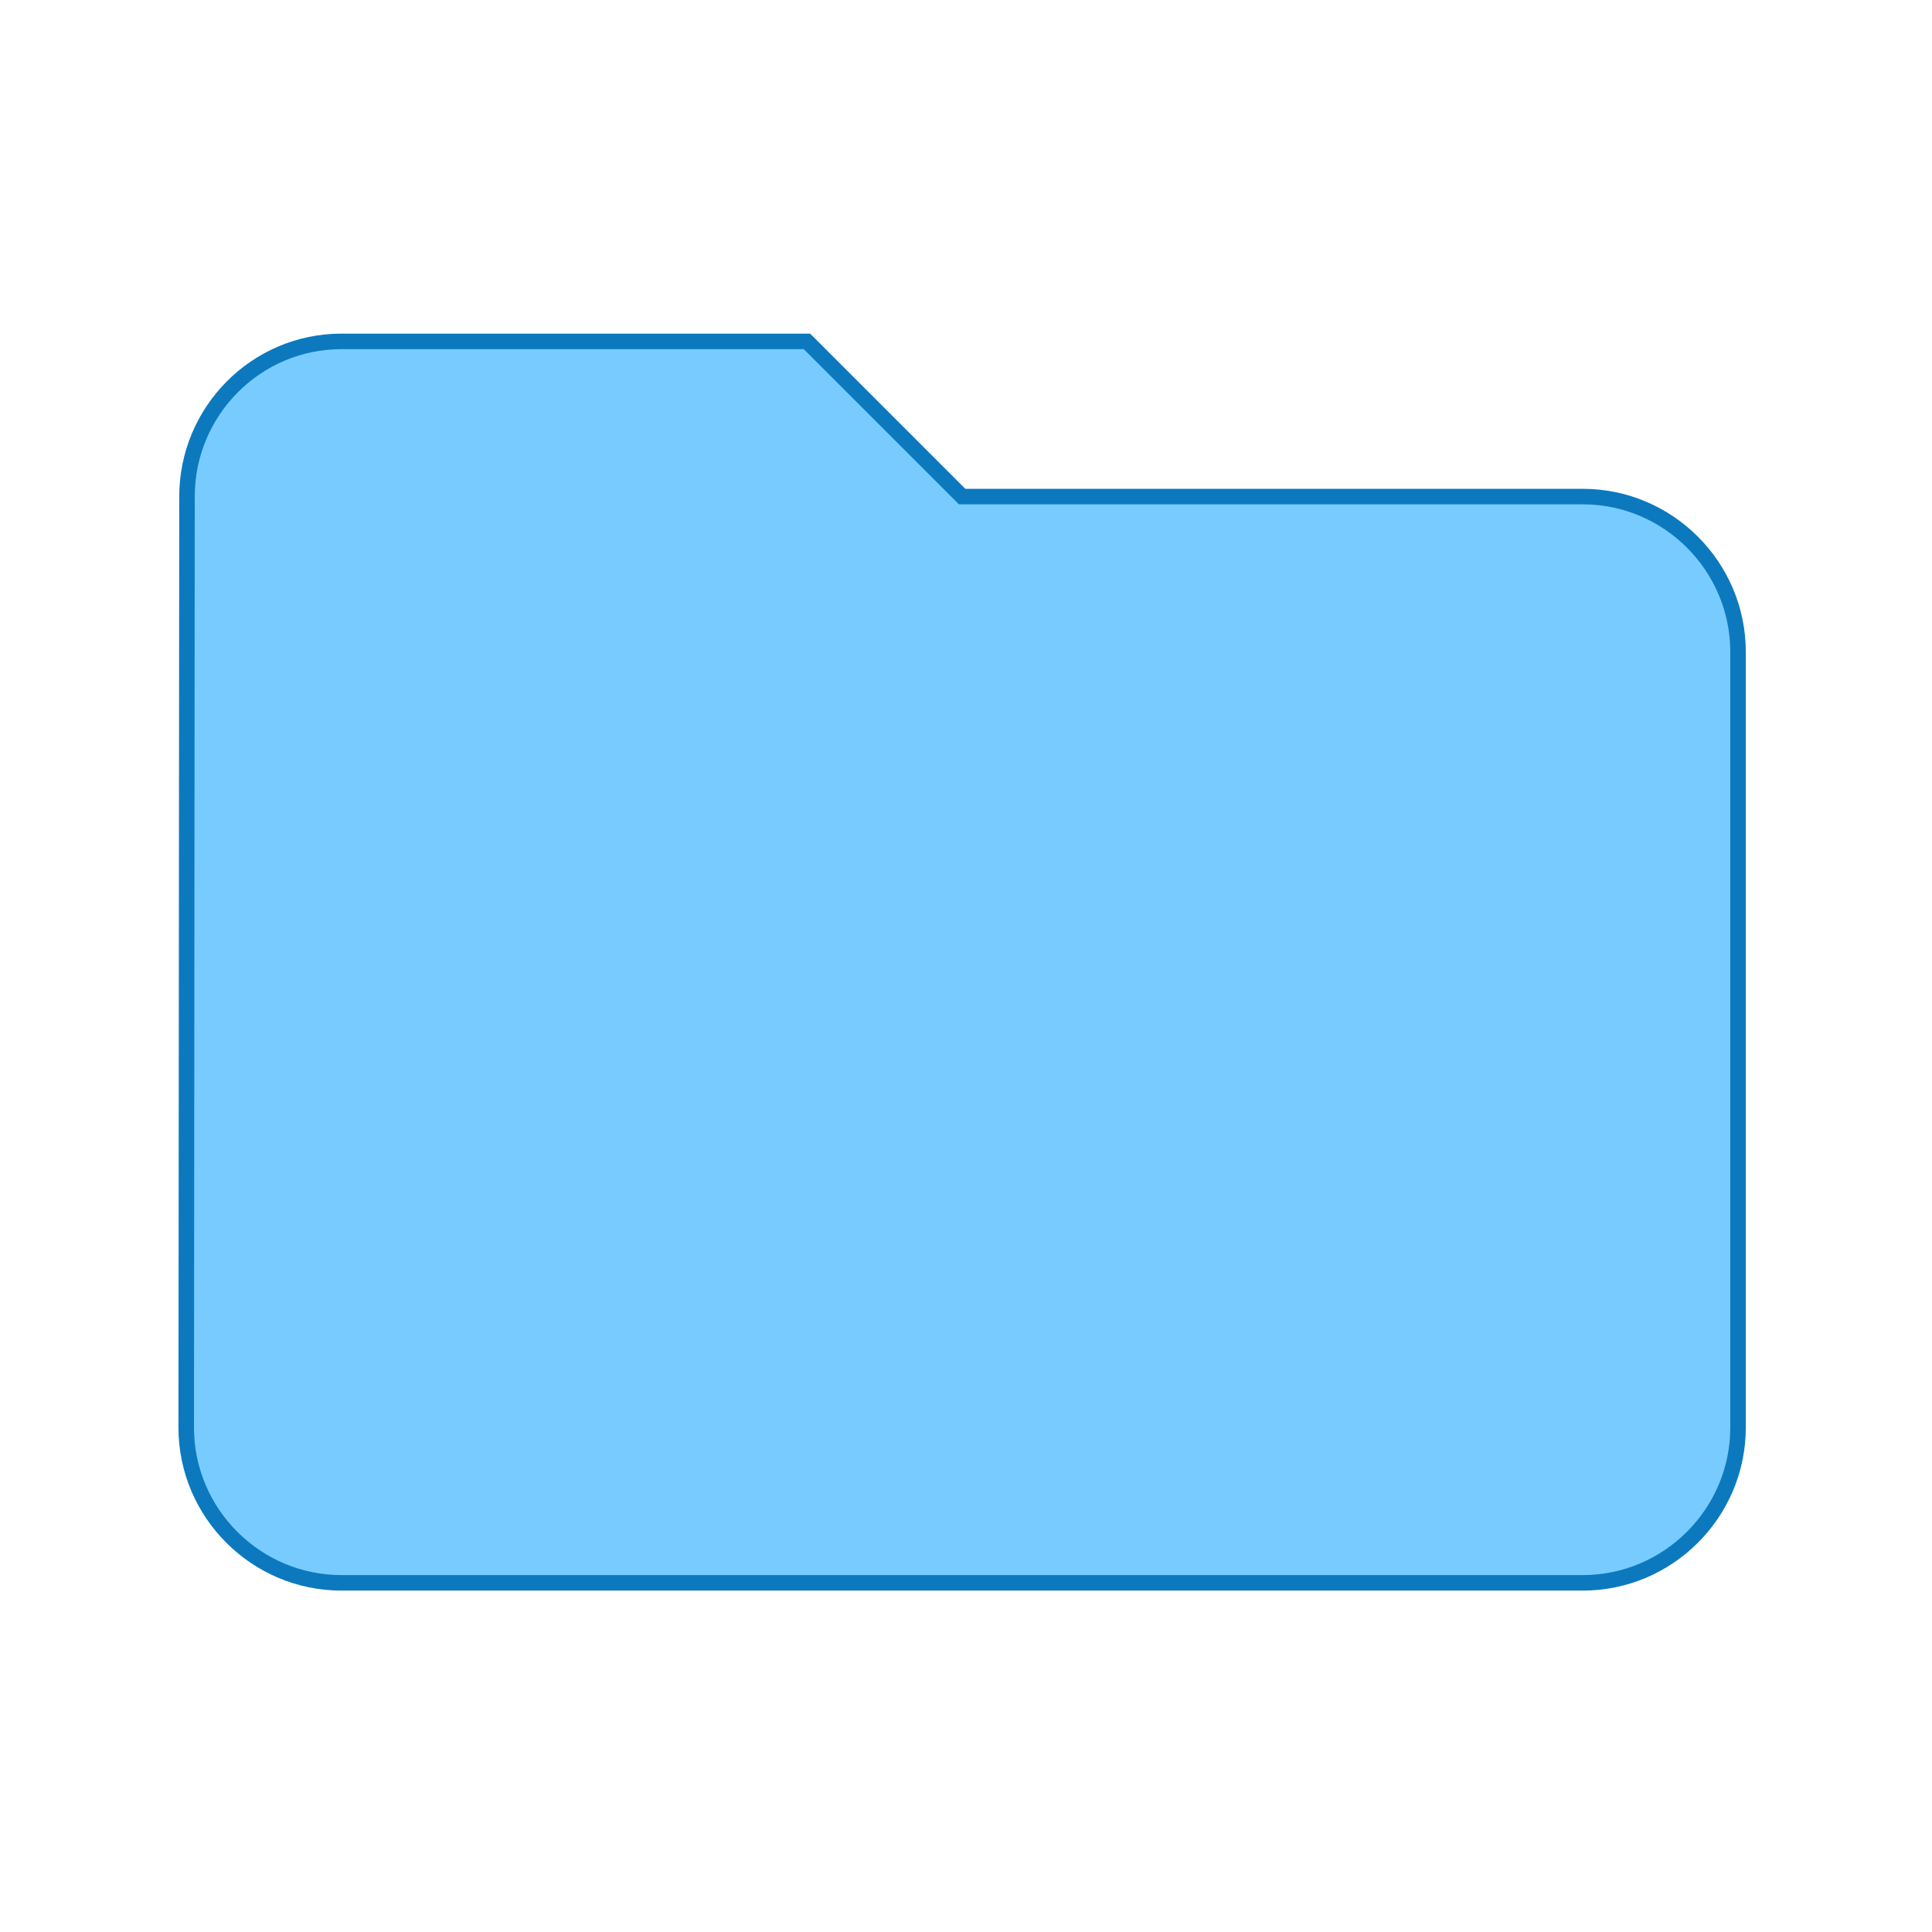
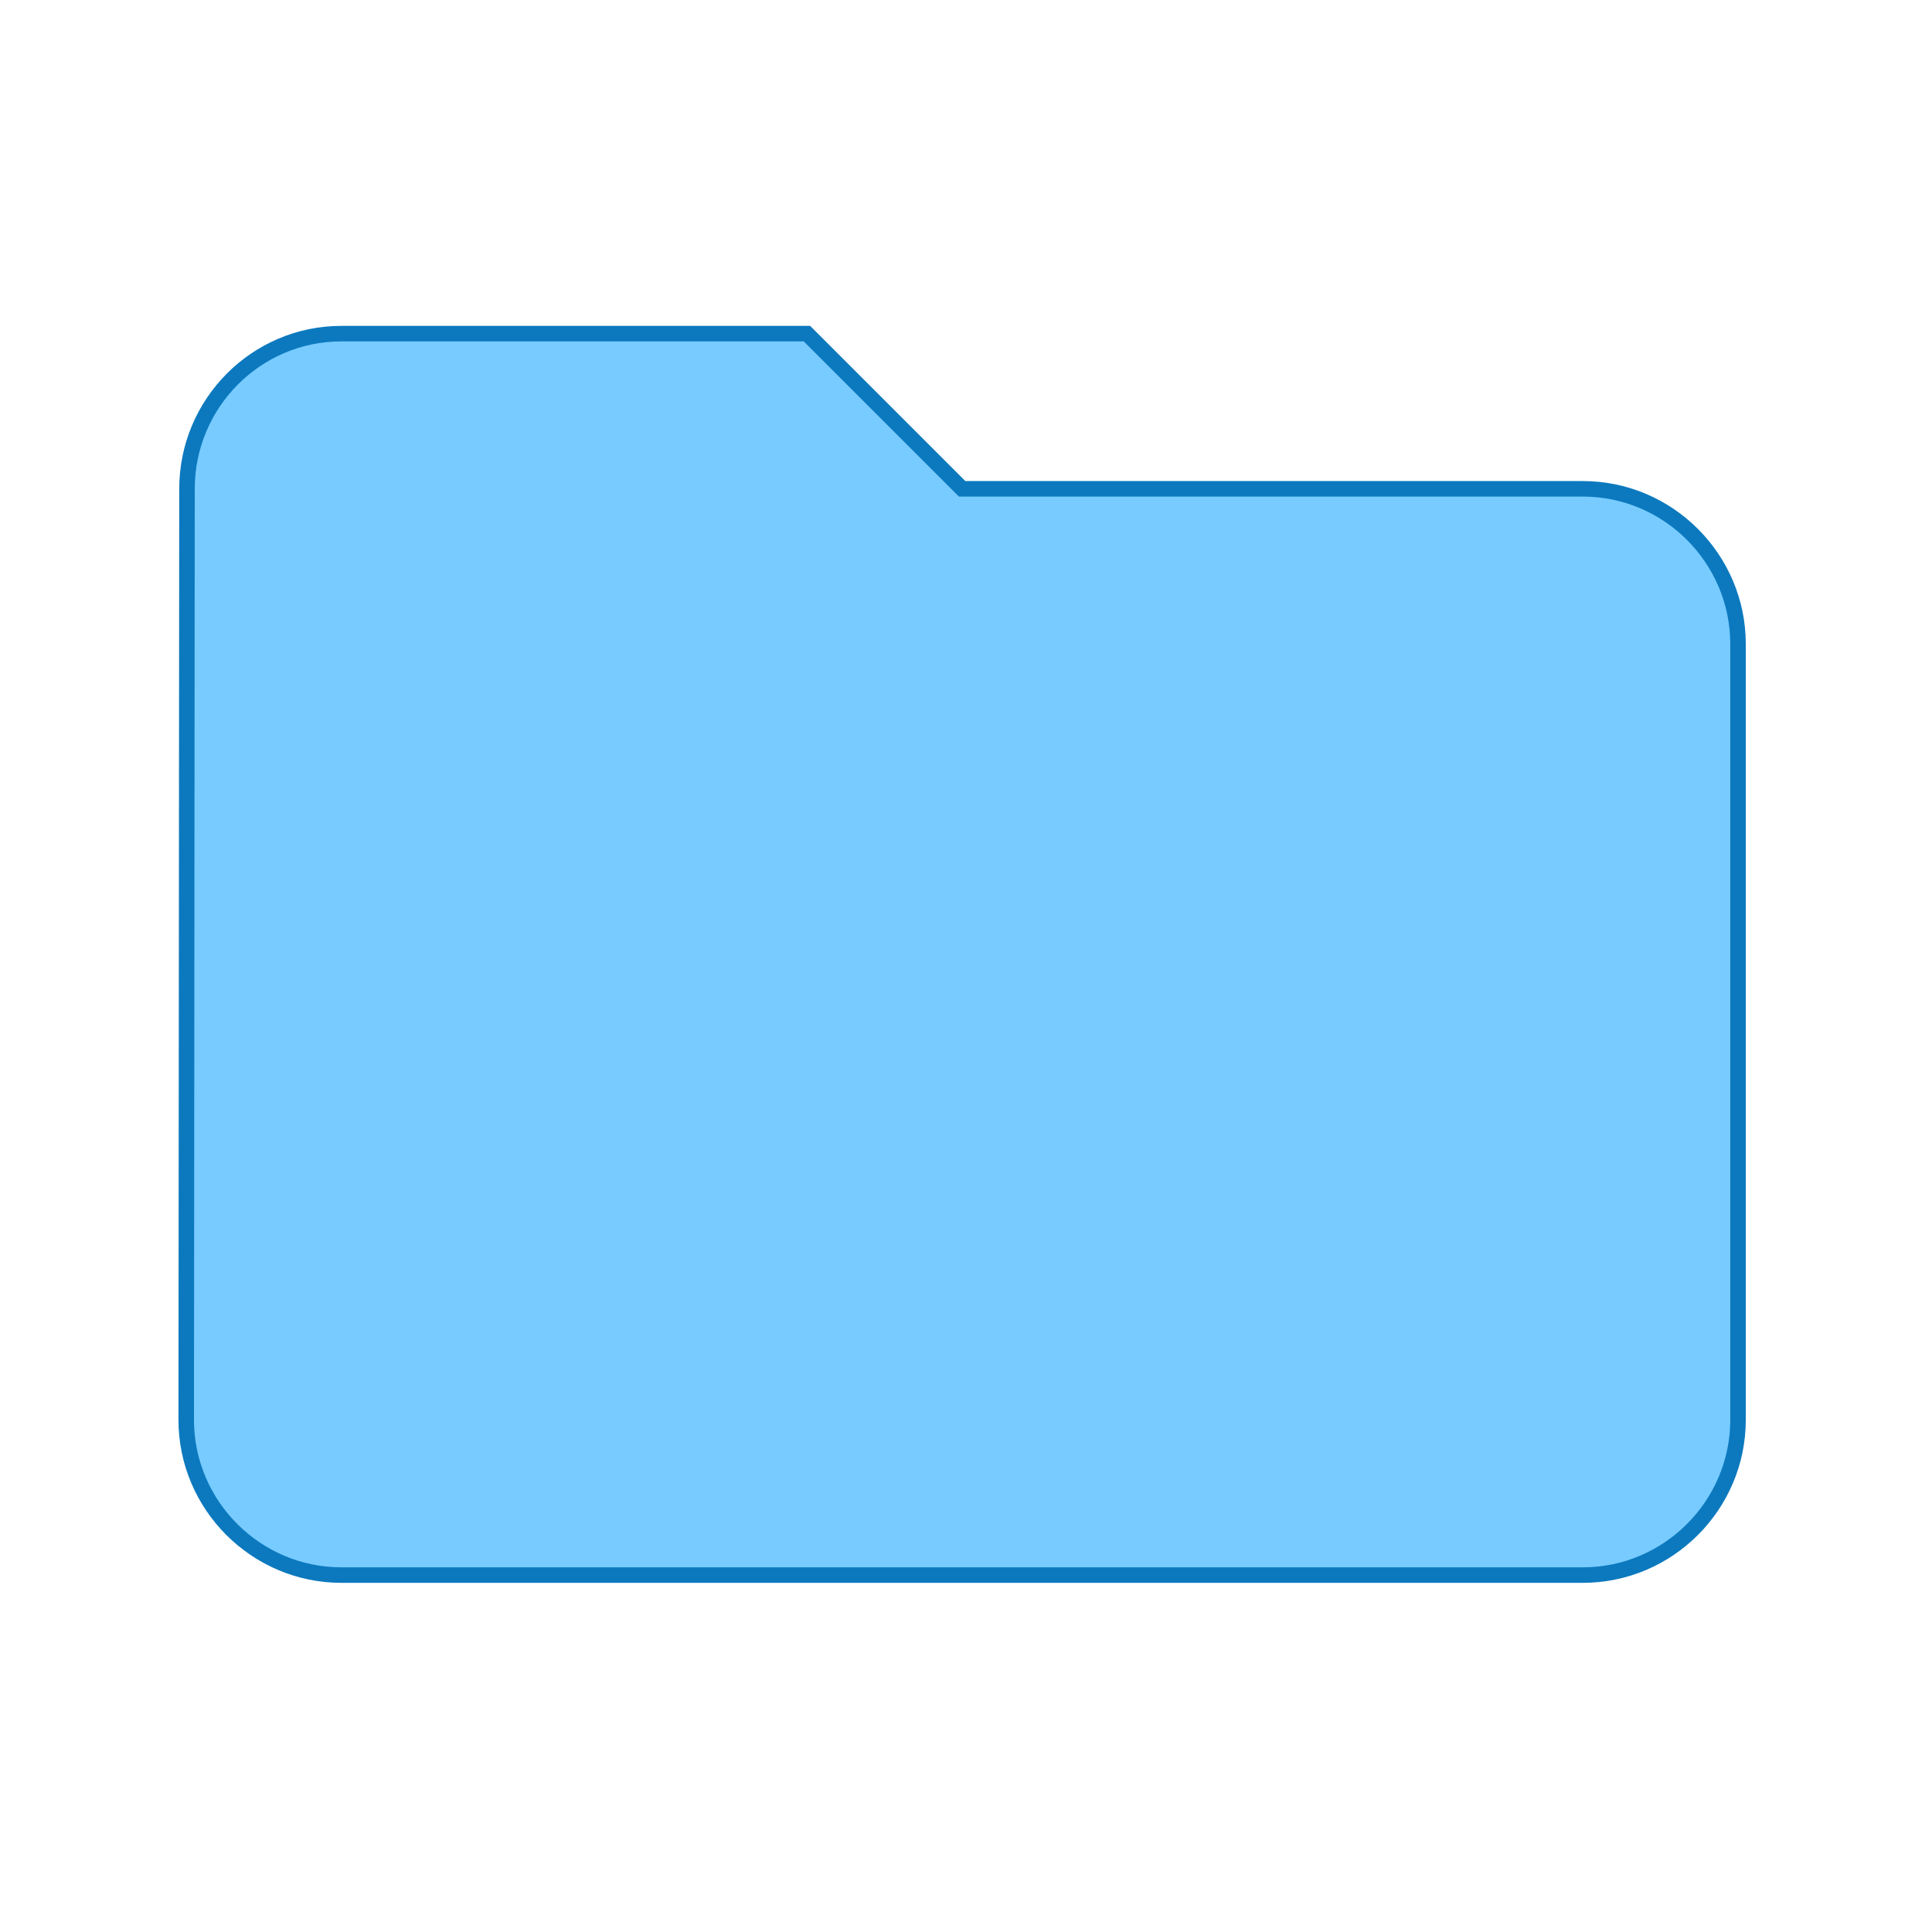
- <svg xmlns="http://www.w3.org/2000/svg" width="249px" height="249px" viewBox="0 0 249 249" version="1.1">
-   <defs />
-   <g id="Symbols" stroke="none" stroke-width="1" fill="none" fill-rule="evenodd">
-     <g id="document-folder" transform="translate(0, -1)">
-       <path d="M104,45 L44,45 C33,45 24.1,54 24.1,65 L24,185 C24,196 33,205 44,205 L204,205 C215,205 224,196 224,185 L224,85 C224,74 215,65 204,65 L124,65 L104,45 Z" id="Shape" stroke="#0C79BE" stroke-width="2" fill="#77CBFF" />
-       <polygon id="Shape" points="0 1 249 1 249 250 0 250" />
-     </g>
+ <svg xmlns="http://www.w3.org/2000/svg" version="1.1" id="folder_1_" x="0px" y="0px" width="249px" height="249px" viewBox="0 0 249 249" enable-background="new 0 0 249 249" xml:space="preserve">
+   <g id="folder">
+     <path id="Shape" fill="#77CBFF" stroke="#0C79BE" stroke-width="2" d="M104,43H44c-11,0-19.9,9-19.9,20L24,183c0,11,9,20,20,20h160   c11,0,20-9,20-20V83c0-11-9-20-20-20h-80L104,43z" />
+     <rect id="Rectangle_1_" x="-0.5" fill="#D8D8D8" fill-opacity="0" width="249" height="249" />
  </g>
</svg>
